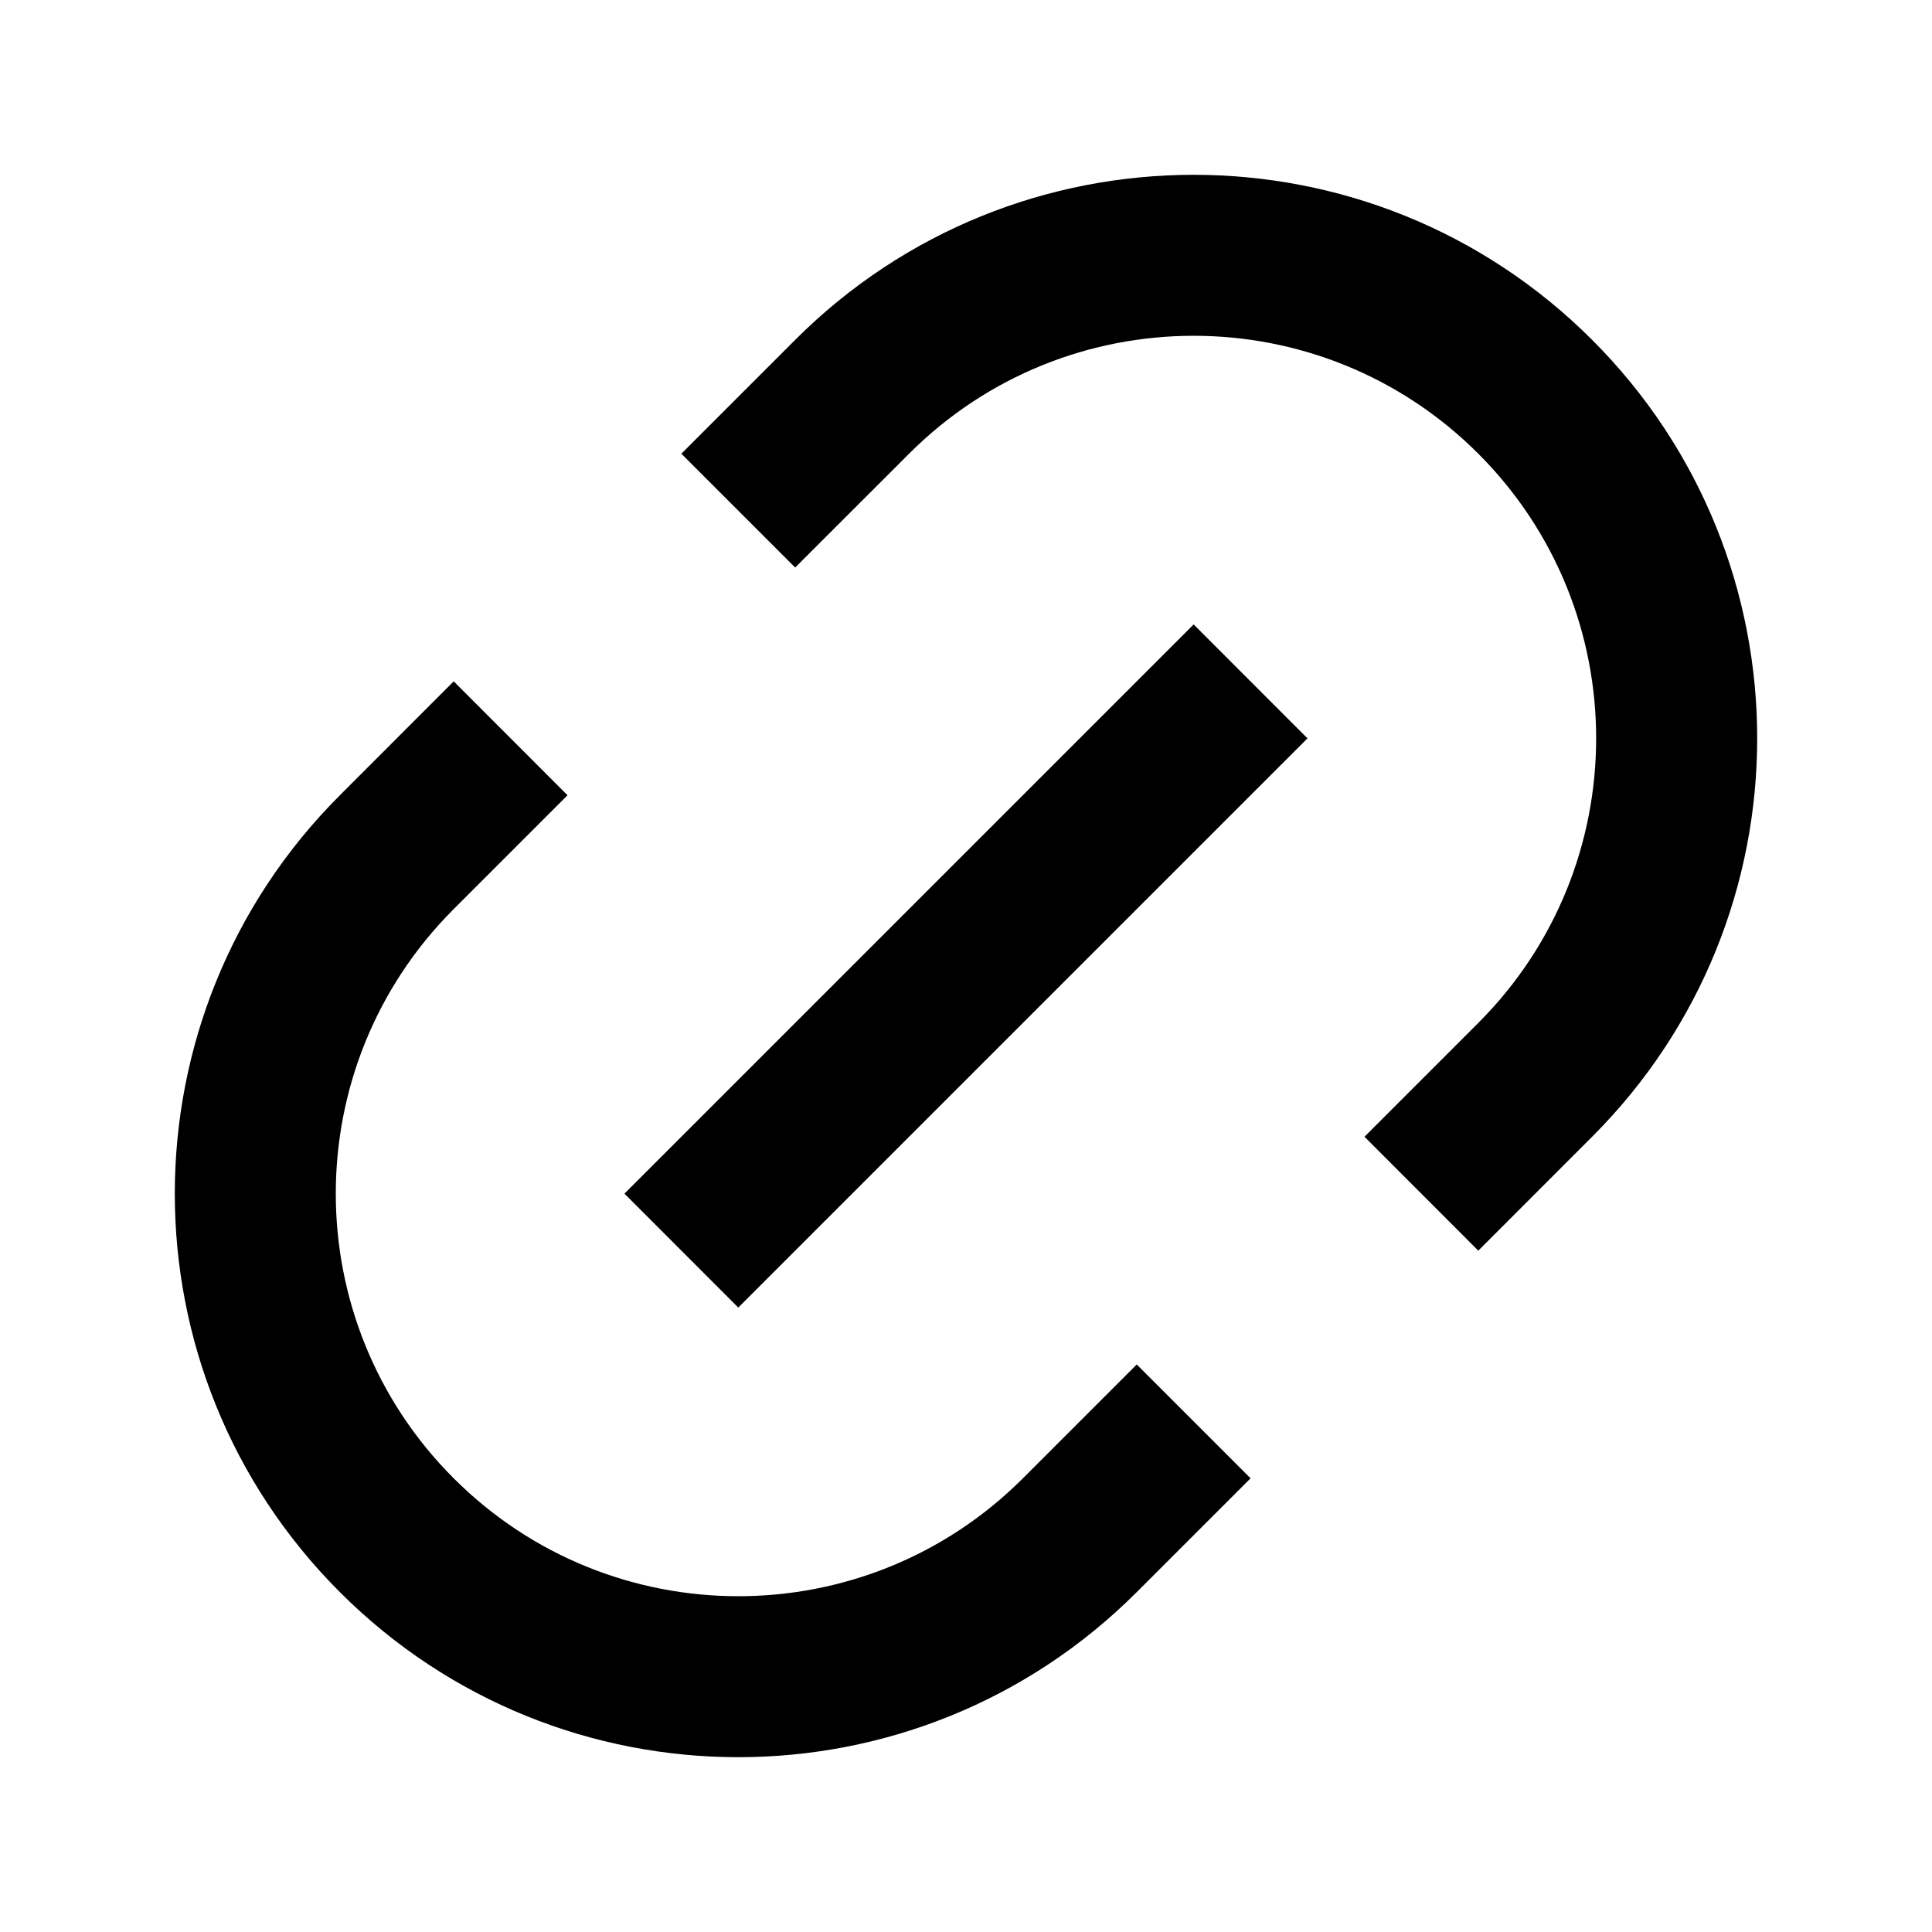
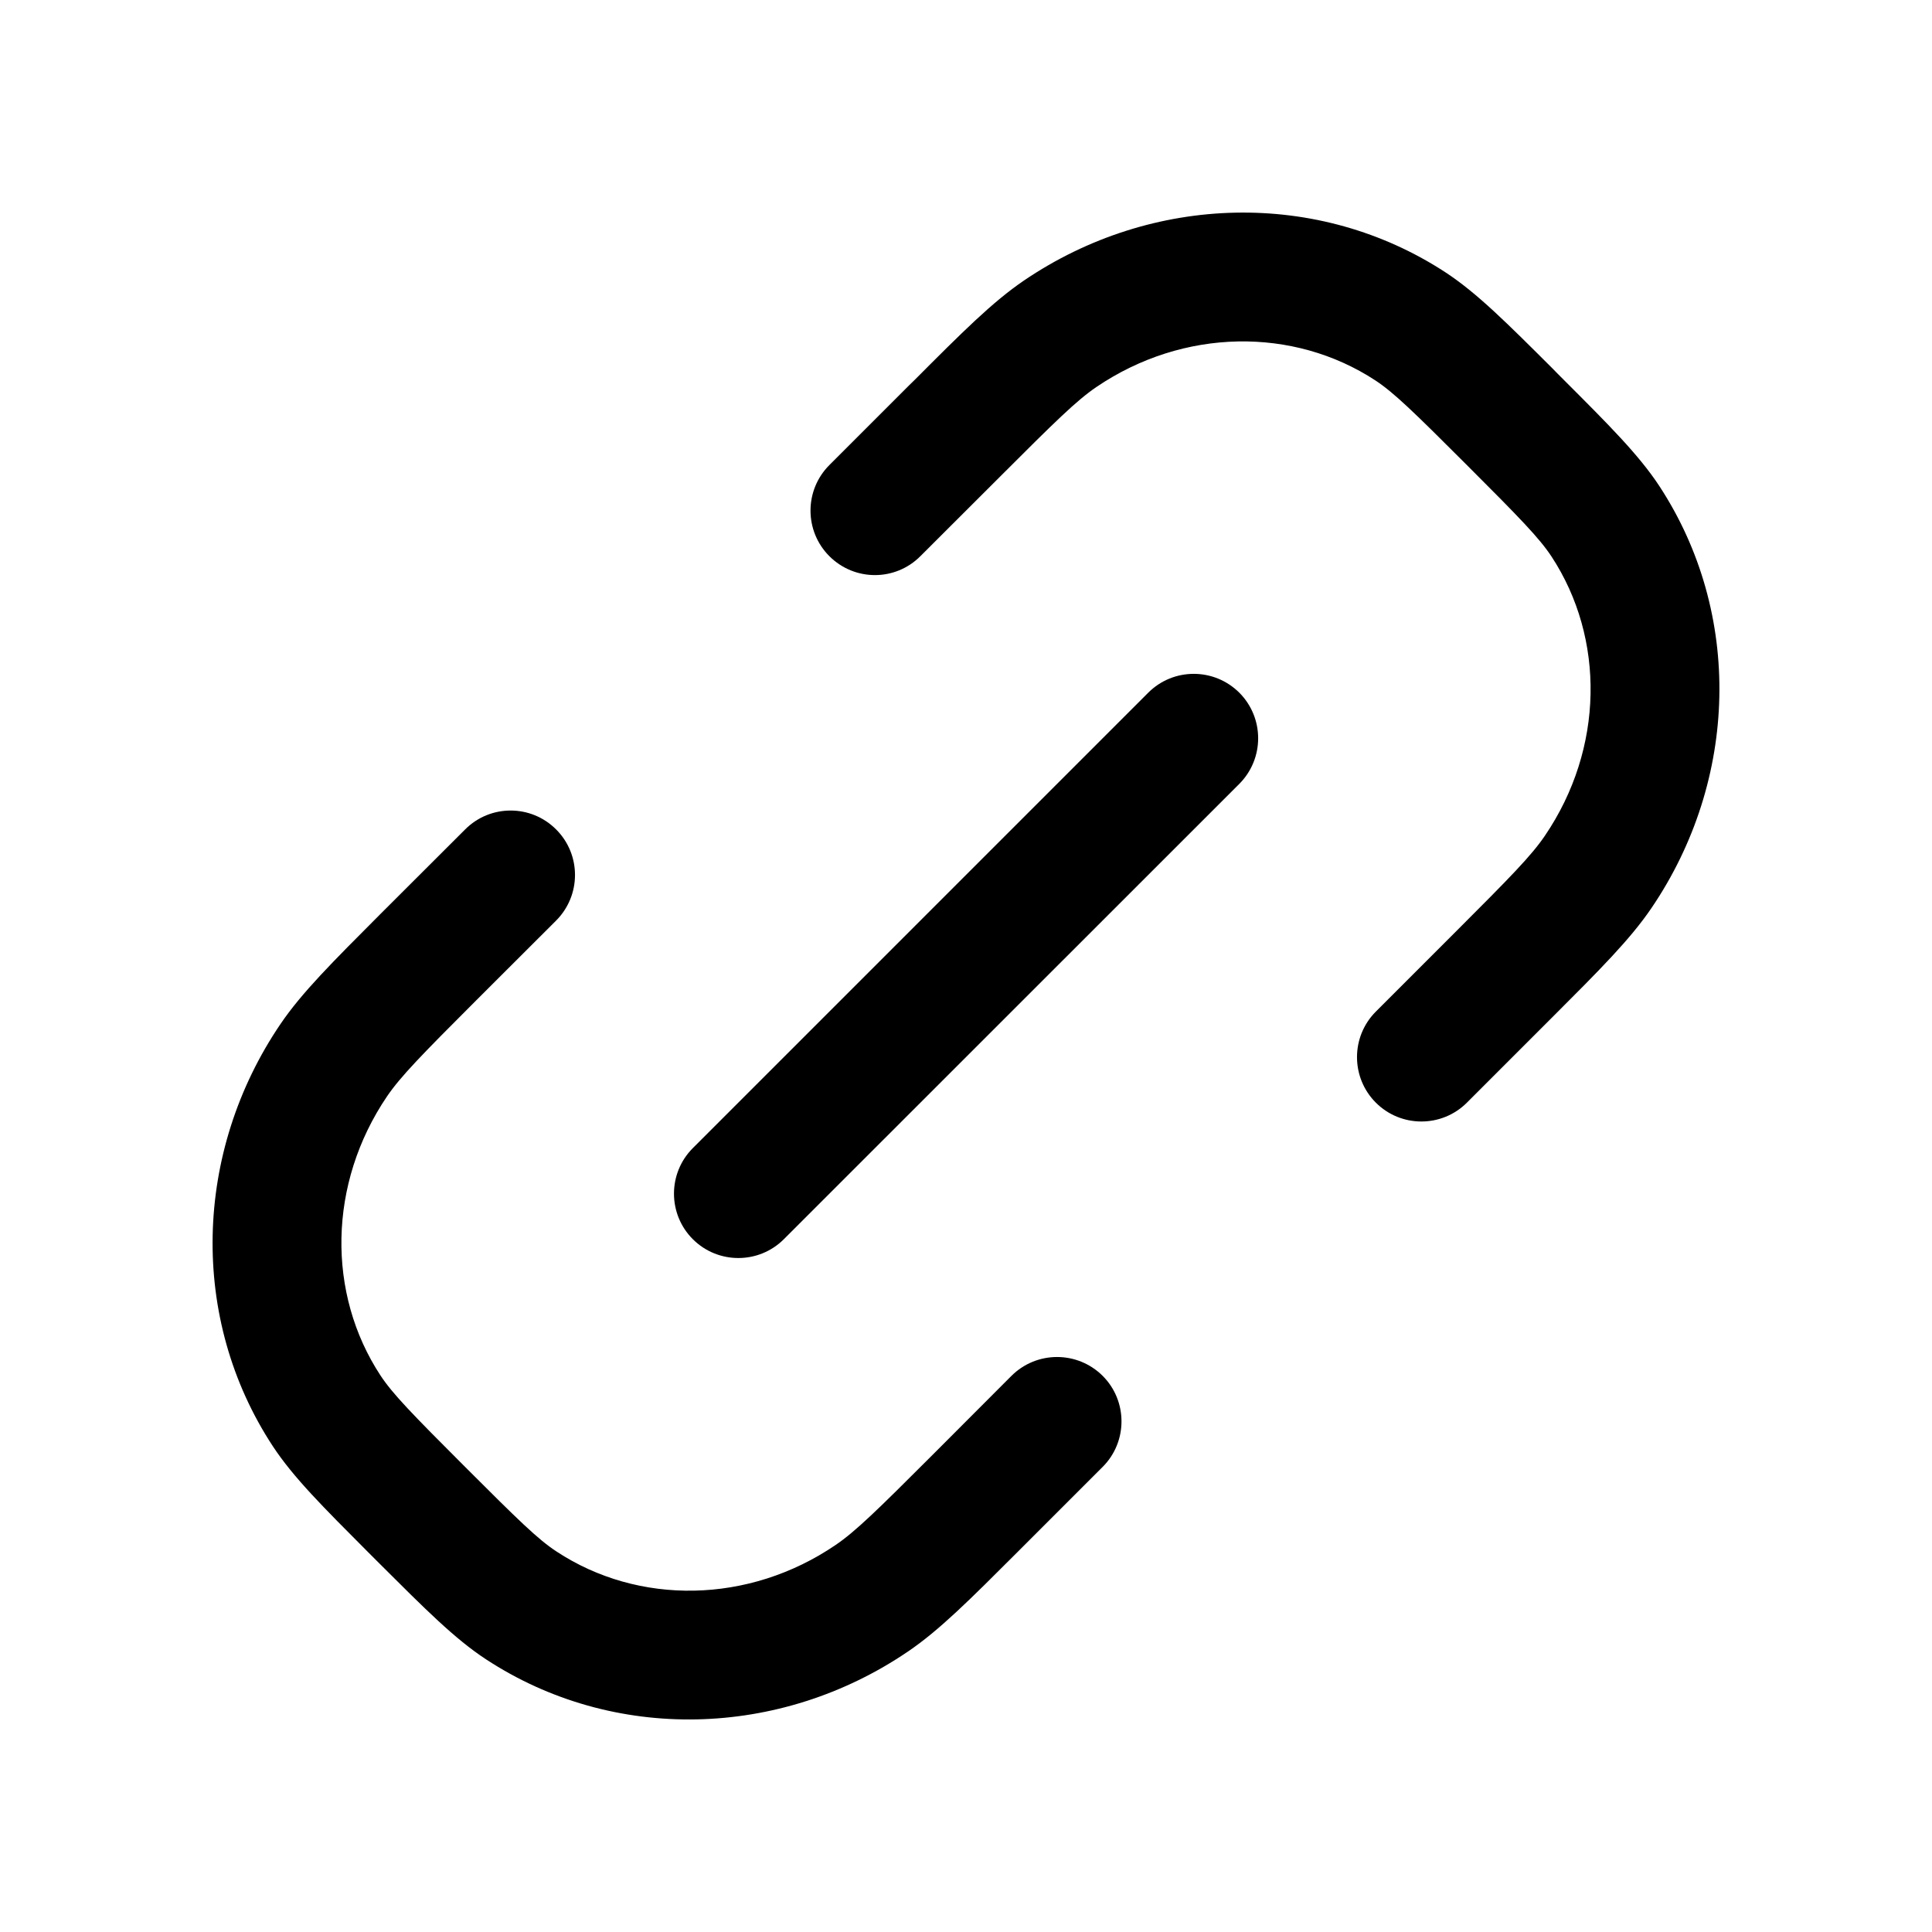
- <svg xmlns="http://www.w3.org/2000/svg" viewBox="0 0 24 24" fill="currentColor">
-   <path d="M18.364 15.536L16.95 14.121L18.364 12.707C20.316 10.755 20.316 7.589 18.364 5.636C16.411 3.683 13.245 3.683 11.293 5.636L9.878 7.05L8.464 5.636L9.878 4.222C12.612 1.488 17.044 1.488 19.778 4.222C22.512 6.955 22.512 11.388 19.778 14.121L18.364 15.536ZM15.535 18.364L14.121 19.778C11.387 22.512 6.955 22.512 4.222 19.778C1.488 17.044 1.488 12.612 4.222 9.879L5.636 8.464L7.05 9.879L5.636 11.293C3.683 13.245 3.683 16.411 5.636 18.364C7.588 20.317 10.754 20.317 12.707 18.364L14.121 16.95L15.535 18.364ZM14.828 7.757L16.242 9.172L9.171 16.243L7.757 14.828L14.828 7.757Z" />
+ <svg xmlns="http://www.w3.org/2000/svg" width="15" height="15" viewBox="0 0 15 15" fill="none">
+   <path fill-rule="evenodd" clip-rule="evenodd" d="M8.512 3.005C9.188 2.546 10.043 2.537 10.679 2.954C10.823 3.049 10.977 3.199 11.389 3.611C11.801 4.023 11.951 4.177 12.046 4.321C12.463 4.957 12.454 5.812 11.995 6.488C11.89 6.643 11.728 6.808 11.301 7.235L10.682 7.854C10.487 8.049 10.487 8.366 10.682 8.561C10.877 8.756 11.194 8.756 11.389 8.561L12.008 7.942L12.051 7.899C12.42 7.53 12.657 7.293 12.822 7.05C13.497 6.056 13.532 4.763 12.882 3.772C12.723 3.531 12.492 3.3 12.141 2.949L12.096 2.904L12.052 2.859C11.7 2.508 11.469 2.277 11.228 2.118C10.238 1.468 8.944 1.503 7.95 2.178C7.707 2.343 7.47 2.58 7.101 2.95L7.058 2.992L6.439 3.611C6.244 3.806 6.244 4.123 6.439 4.318C6.635 4.514 6.951 4.514 7.146 4.318L7.765 3.7C8.192 3.273 8.358 3.11 8.512 3.005ZM4.318 7.147C4.513 6.951 4.513 6.635 4.318 6.44C4.123 6.244 3.806 6.244 3.611 6.44L2.992 7.058L2.949 7.101C2.58 7.471 2.343 7.707 2.178 7.95C1.503 8.944 1.468 10.238 2.118 11.228C2.277 11.47 2.508 11.7 2.859 12.052L2.904 12.097L2.948 12.141C3.3 12.492 3.531 12.724 3.772 12.882C4.762 13.532 6.056 13.498 7.05 12.822C7.293 12.657 7.529 12.421 7.899 12.051L7.899 12.051L7.942 12.008L8.561 11.389C8.756 11.194 8.756 10.877 8.561 10.682C8.365 10.487 8.049 10.487 7.853 10.682L7.235 11.301C6.808 11.728 6.642 11.89 6.488 11.995C5.812 12.455 4.956 12.464 4.321 12.046C4.177 11.952 4.023 11.801 3.611 11.389C3.199 10.977 3.049 10.823 2.954 10.679C2.537 10.044 2.546 9.189 3.005 8.512C3.11 8.358 3.272 8.192 3.699 7.765L4.318 7.147ZM9.622 6.086C9.817 5.89 9.817 5.574 9.622 5.378C9.426 5.183 9.11 5.183 8.915 5.378L5.379 8.914C5.184 9.109 5.184 9.426 5.379 9.621C5.574 9.816 5.891 9.816 6.086 9.621L9.622 6.086Z" fill="currentColor" />
</svg>
